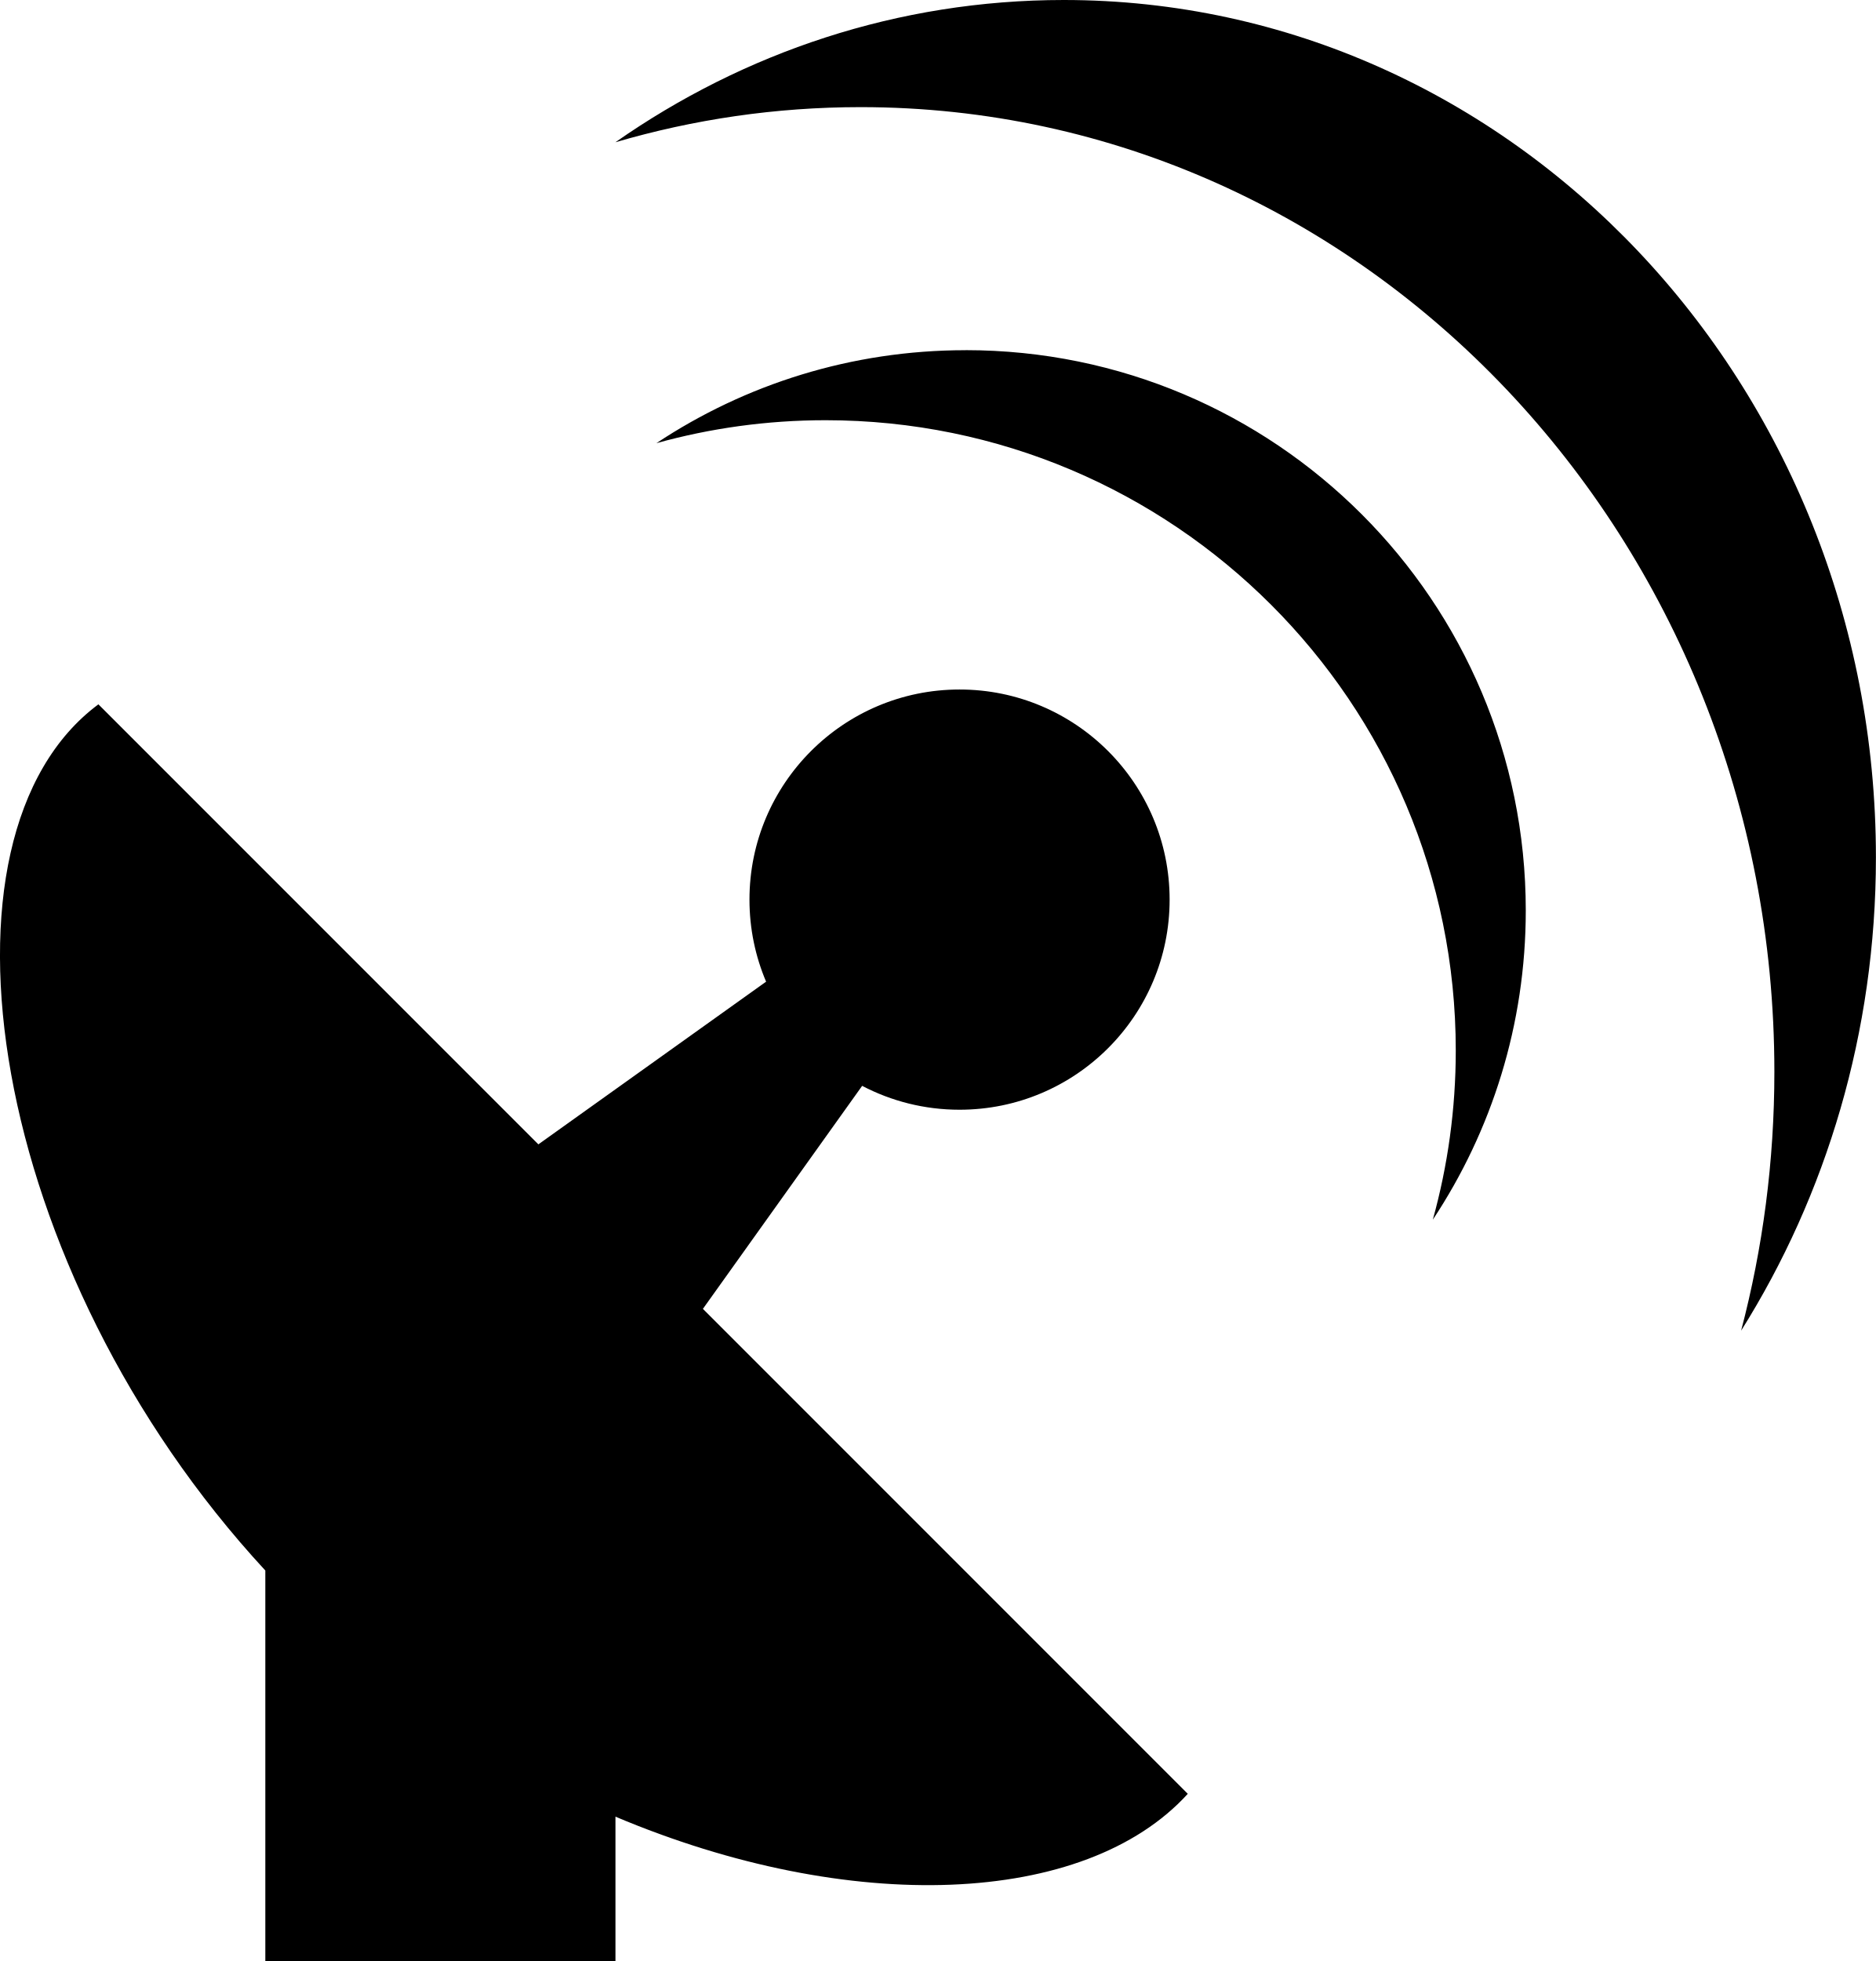
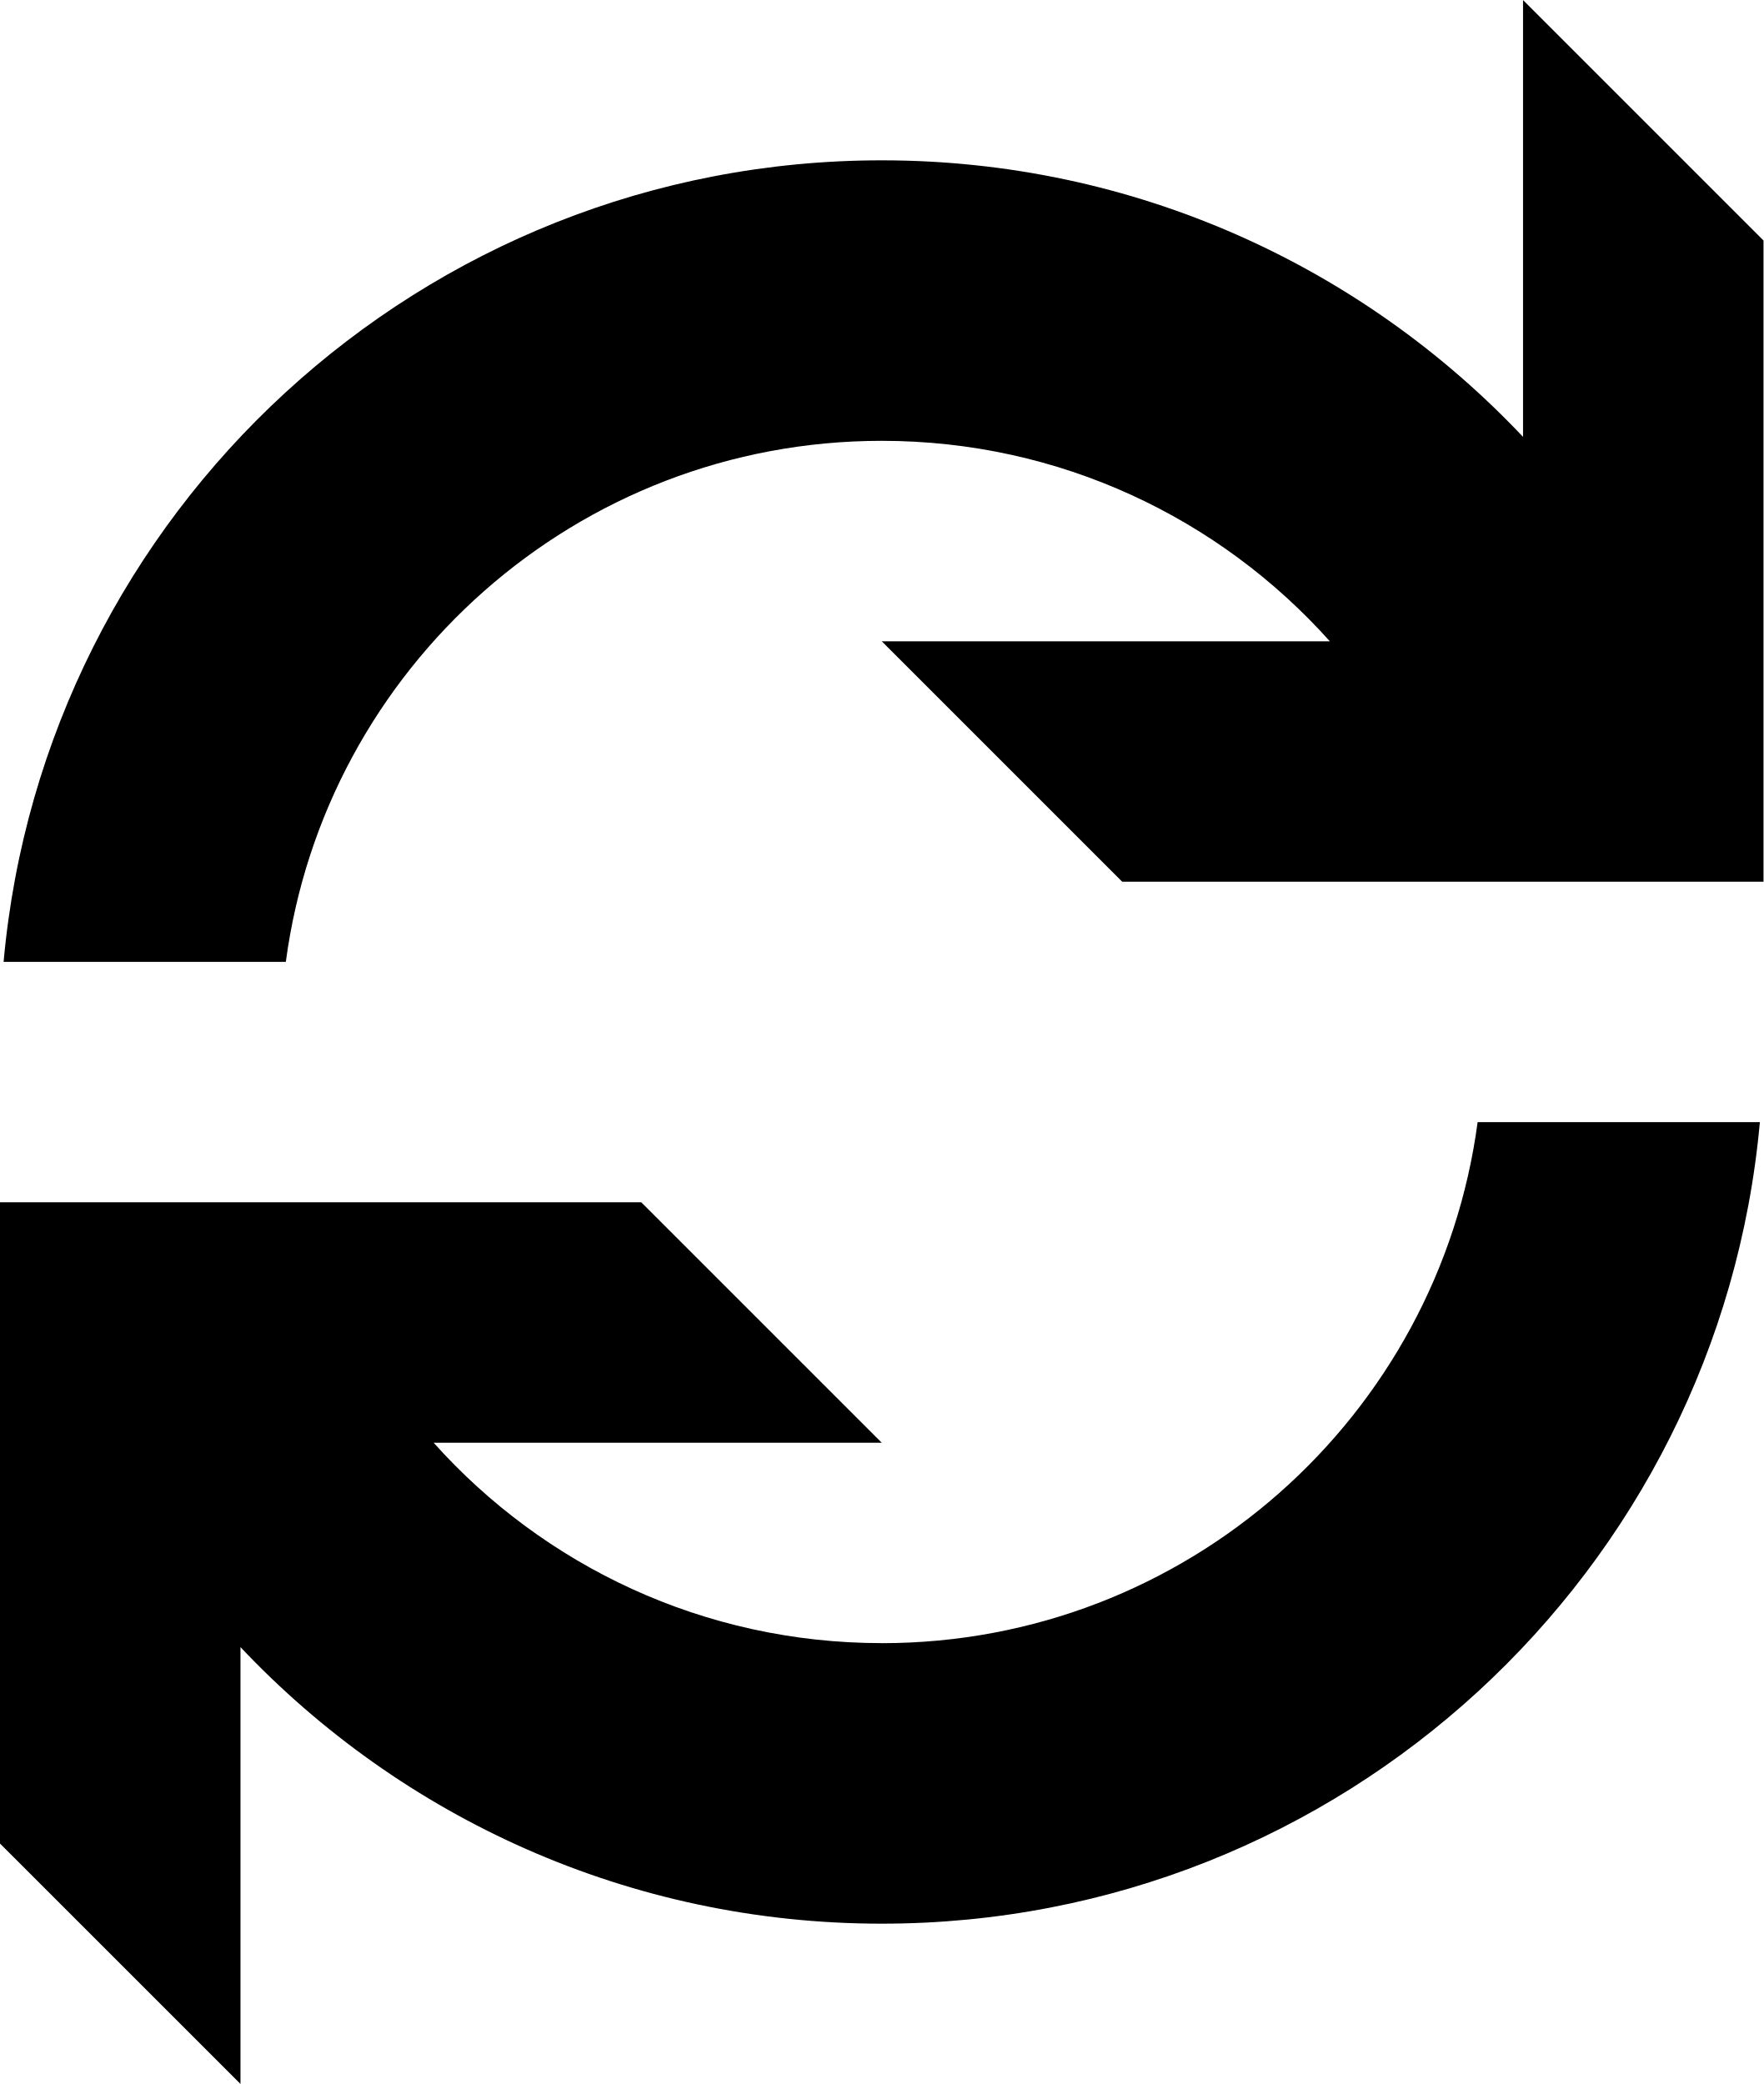
- <svg xmlns="http://www.w3.org/2000/svg" version="1.1" width="42.416" height="44.333" viewBox="0 0 42.416 44.333" enable-background="new 0 0 76.00 76.00" xml:space="preserve" id="svg2">
+ <svg xmlns="http://www.w3.org/2000/svg" version="1.1" width="34.833" height="41.167" viewBox="0 0 34.833 41.167" enable-background="new 0 0 76.00 76.00" xml:space="preserve" id="svg2">
  <defs id="defs8" />
-   <path d="m 26.856,40.554 c -2.324,2.553 -7.639,2.753 -12.94,0.516 l 0,3.263 -7.917,0 0,-8.828 c -6.28,-6.794 -7.787,-16.602 -3.774,-19.582 l 9.948,9.948 5.149,-3.678 c -0.242,-0.57 -0.376,-1.196 -0.376,-1.855 0,-2.623 2.127,-4.75 4.75,-4.75 2.623,0 4.75,2.127 4.75,4.75 0,2.623 -2.127,4.75 -4.75,4.75 -0.795,0 -1.544,-0.195 -2.202,-0.54 l -3.601,5.042 10.964,10.964 z m -5.024,-32.638 c 6.996,0 12.667,5.671 12.667,12.667 0,2.584 -0.774,4.987 -2.102,6.991 0.338,-1.217 0.519,-2.5 0.519,-3.824 0,-7.87 -6.38,-14.25 -14.25,-14.25 -1.325,0 -2.607,0.181 -3.824,0.519 2.004,-1.329 4.407,-2.102 6.991,-2.102 z M 24.052,0 c 10.142,0 18.364,8.679 18.364,19.384 0,3.955 -1.122,7.633 -3.048,10.699 0.49,-1.863 0.752,-3.825 0.752,-5.853 0,-12.044 -9.25,-21.808 -20.66,-21.808 -1.921,0 -3.78,0.277 -5.545,0.794 C 16.821,1.184 20.305,0 24.052,0 z" id="path4" style="fill:#000000;fill-opacity:1;stroke-width:0.2;stroke-linejoin:round" />
+   <path d="m 17.417,3.167 c 4.991,0 9.491,2.099 12.667,5.463 l 0,-8.629 4.75,4.75 10e-5,12.667 -12.667,0 -4.75,-4.75 8.851,0 C 24.093,10.237 20.934,8.708 17.417,8.708 11.395,8.708 6.42,13.19 5.646,19 L 0.071,19 C 0.871,10.123 8.332,3.167 17.417,3.167 z m 0,29.292 c 6.021,0 10.996,-4.482 11.77,-10.292 l 5.575,0 C 33.962,31.044 26.502,38 17.417,38 12.426,38 7.926,35.901 4.75,32.537 l 0,8.629 L 0,36.417 0,23.75 l 12.667,0 4.75,4.75 -8.851,0 c 2.174,2.429 5.334,3.958 8.851,3.958 z" id="path4" style="fill:#000000;fill-opacity:1;stroke-width:0.2;stroke-linejoin:round" />
</svg>
